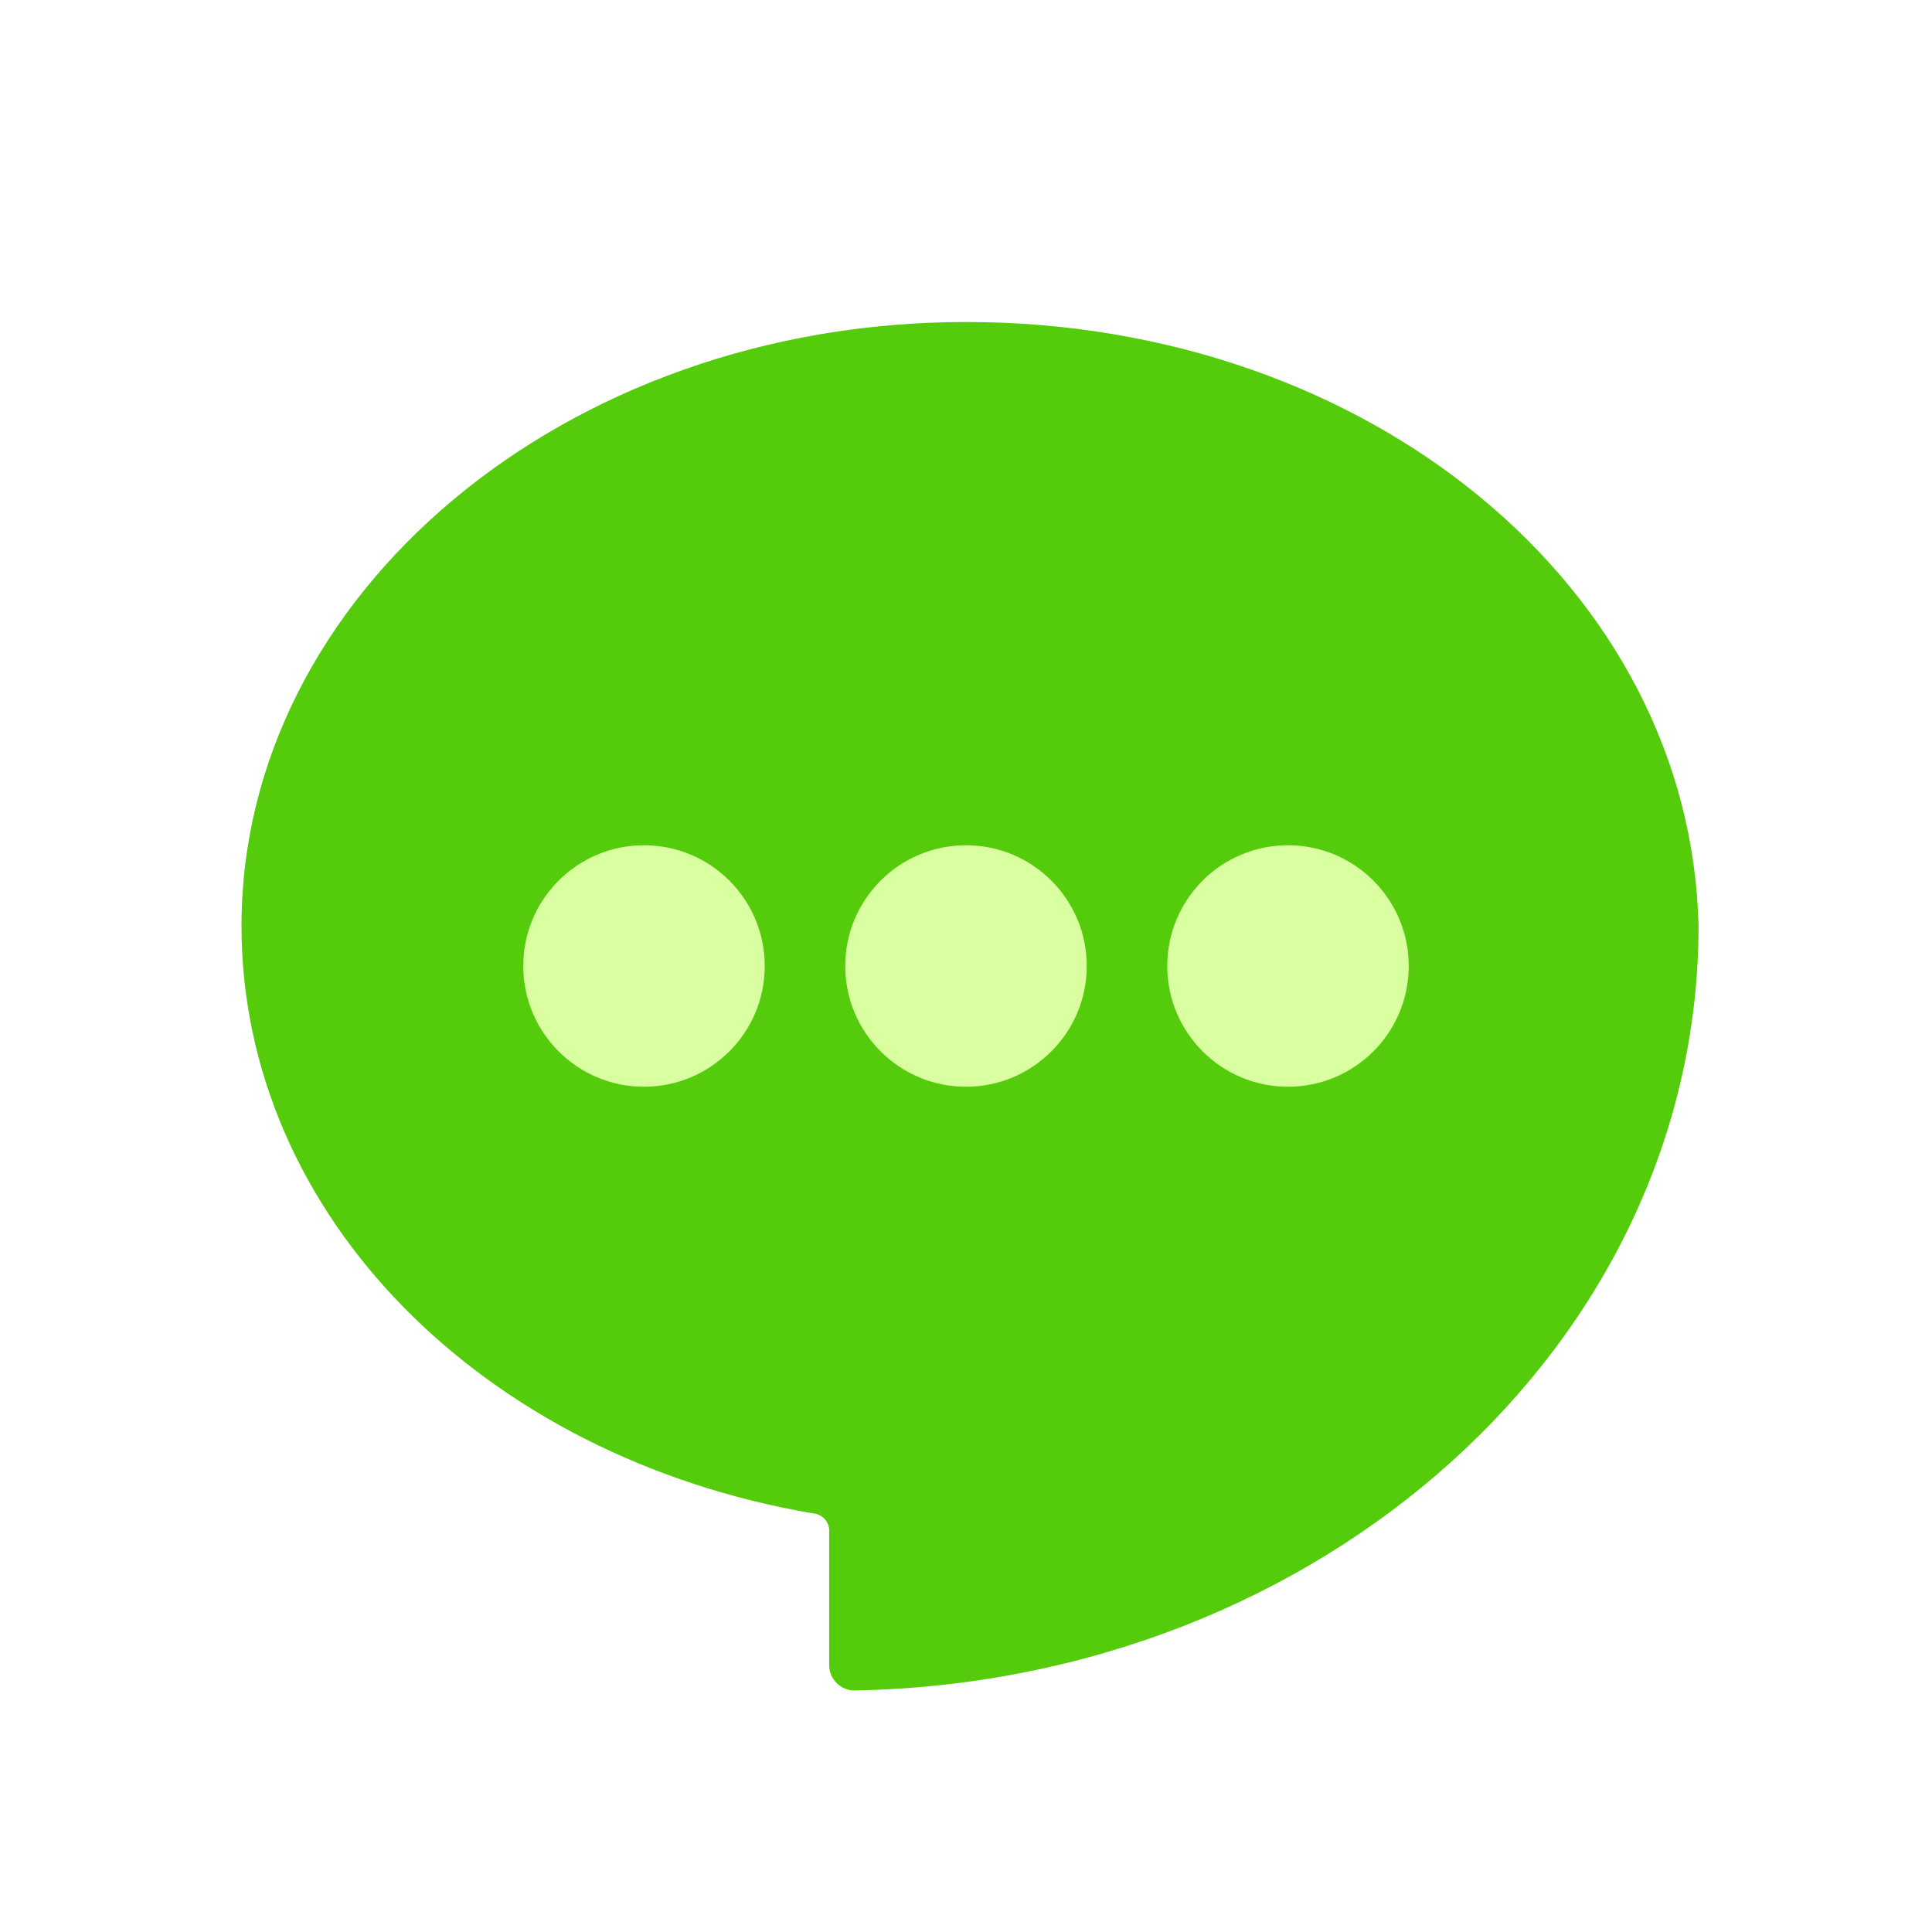
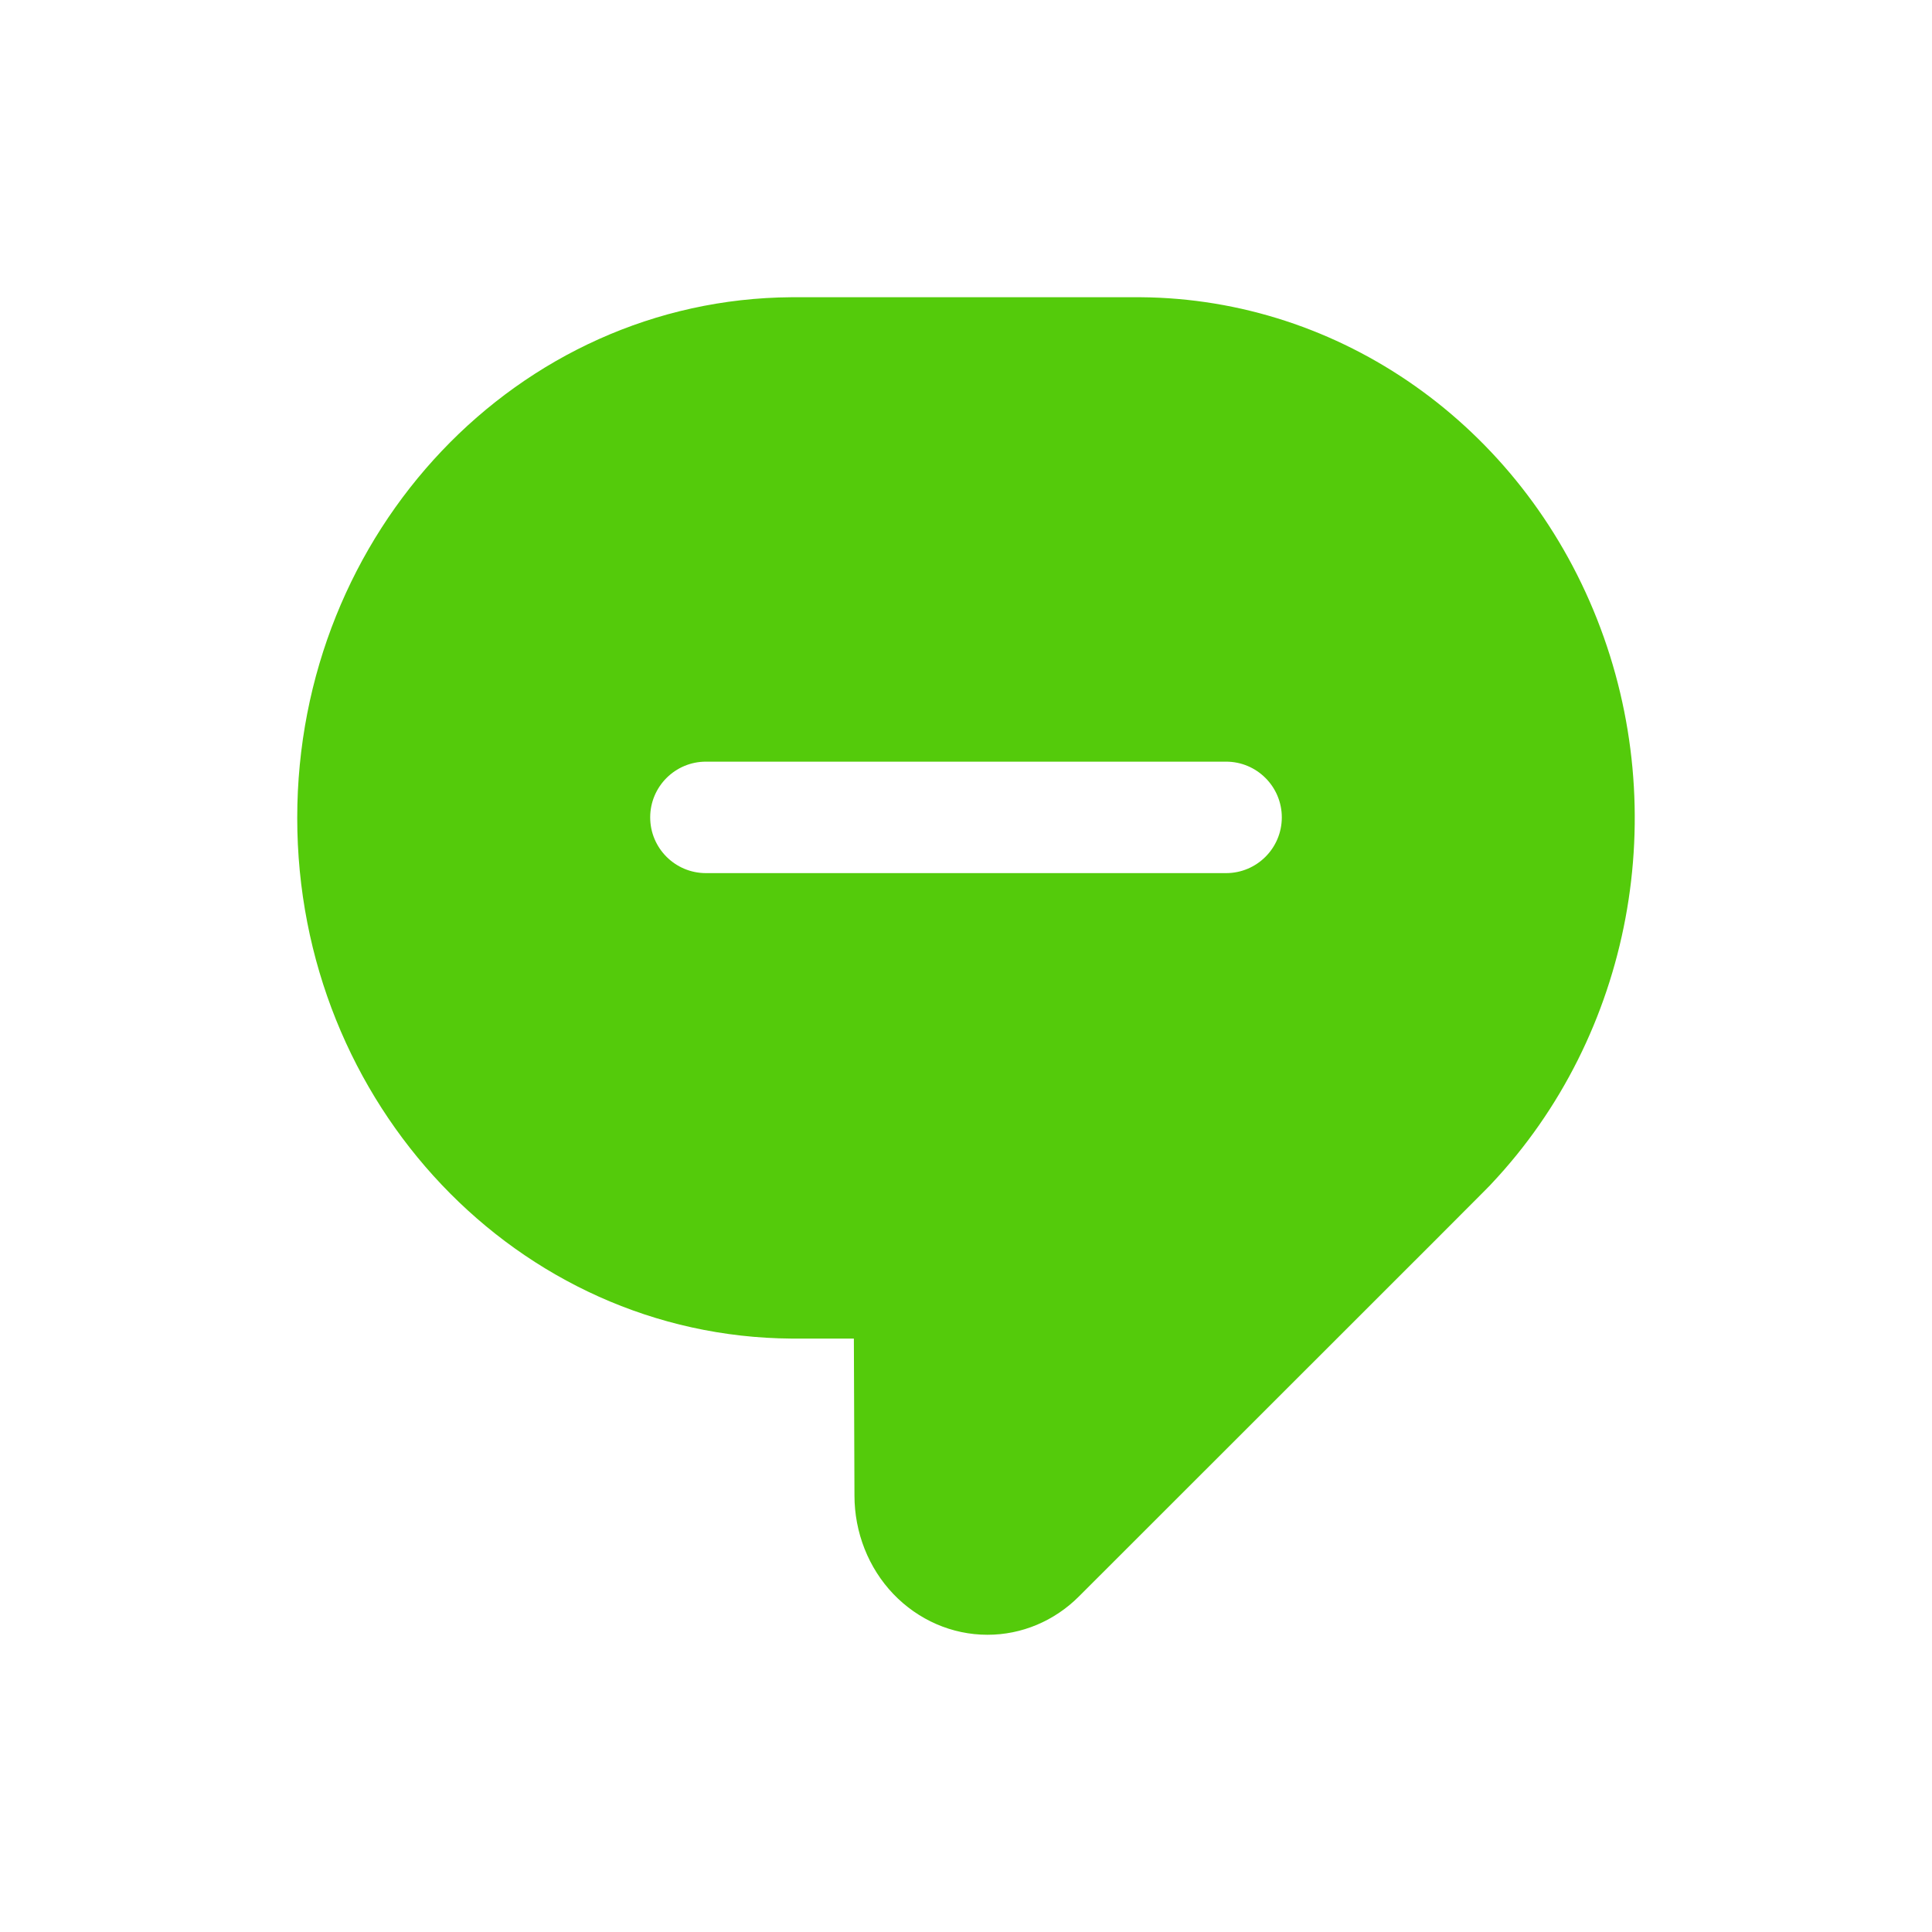
- <svg xmlns="http://www.w3.org/2000/svg" viewBox="0 0 24 24">
-   <g id="Layer_2" data-name="Layer 2">
-     <g id="icons">
-       <rect id="canvas" width="24" height="24" style="fill:none" />
-       <path d="M12,4C7,4,3,7.4,3,11.5c0,3.6,3,6.6,7.1,7.3a.215.215,0,0,1,.2.2v1.7a.319.319,0,0,0,.3.3h0c5.8-.1,10.5-4.3,10.5-9.5C21,7.3,17,4,12,4Z" style="fill:#54cb0b" />
-       <circle cx="8" cy="12" r="1.5" style="fill:#d9ffa0" />
-       <circle cx="12" cy="12" r="1.5" style="fill:#d9ffa0" />
-       <circle cx="16" cy="12" r="1.5" style="fill:#d9ffa0" />
-     </g>
+ <svg xmlns="http://www.w3.org/2000/svg" version="1.1" id="Warstwa_1" x="0px" y="0px" viewBox="0 0 26 26" style="enable-background:new 0 0 26 26;" xml:space="preserve">
+   <style type="text/css">
+ 	.st0{fill:#54CB0B;}
+ </style>
+   <g>
+     <path class="st0" d="M21.491,8.329C20.461,5.725,18.042,4.02,15.35,4h-4.699C6.971,4.025,4,7.155,4,11.007s2.971,6.981,6.651,7.007   h0.84l0.008,2.112c0,0.497,0.188,0.974,0.523,1.325C12.358,21.802,12.813,22,13.288,22c0.46,0.001,0.902-0.185,1.233-0.517   c5.418-5.413,5.551-5.549,5.547-5.549C21.96,13.928,22.52,10.932,21.491,8.329z M16.5,11.75h-7c-0.414,0-0.75-0.336-0.75-0.75   s0.336-0.75,0.75-0.75h7c0.414,0,0.75,0.336,0.75,0.75S16.914,11.75,16.5,11.75z" />
  </g>
</svg>
